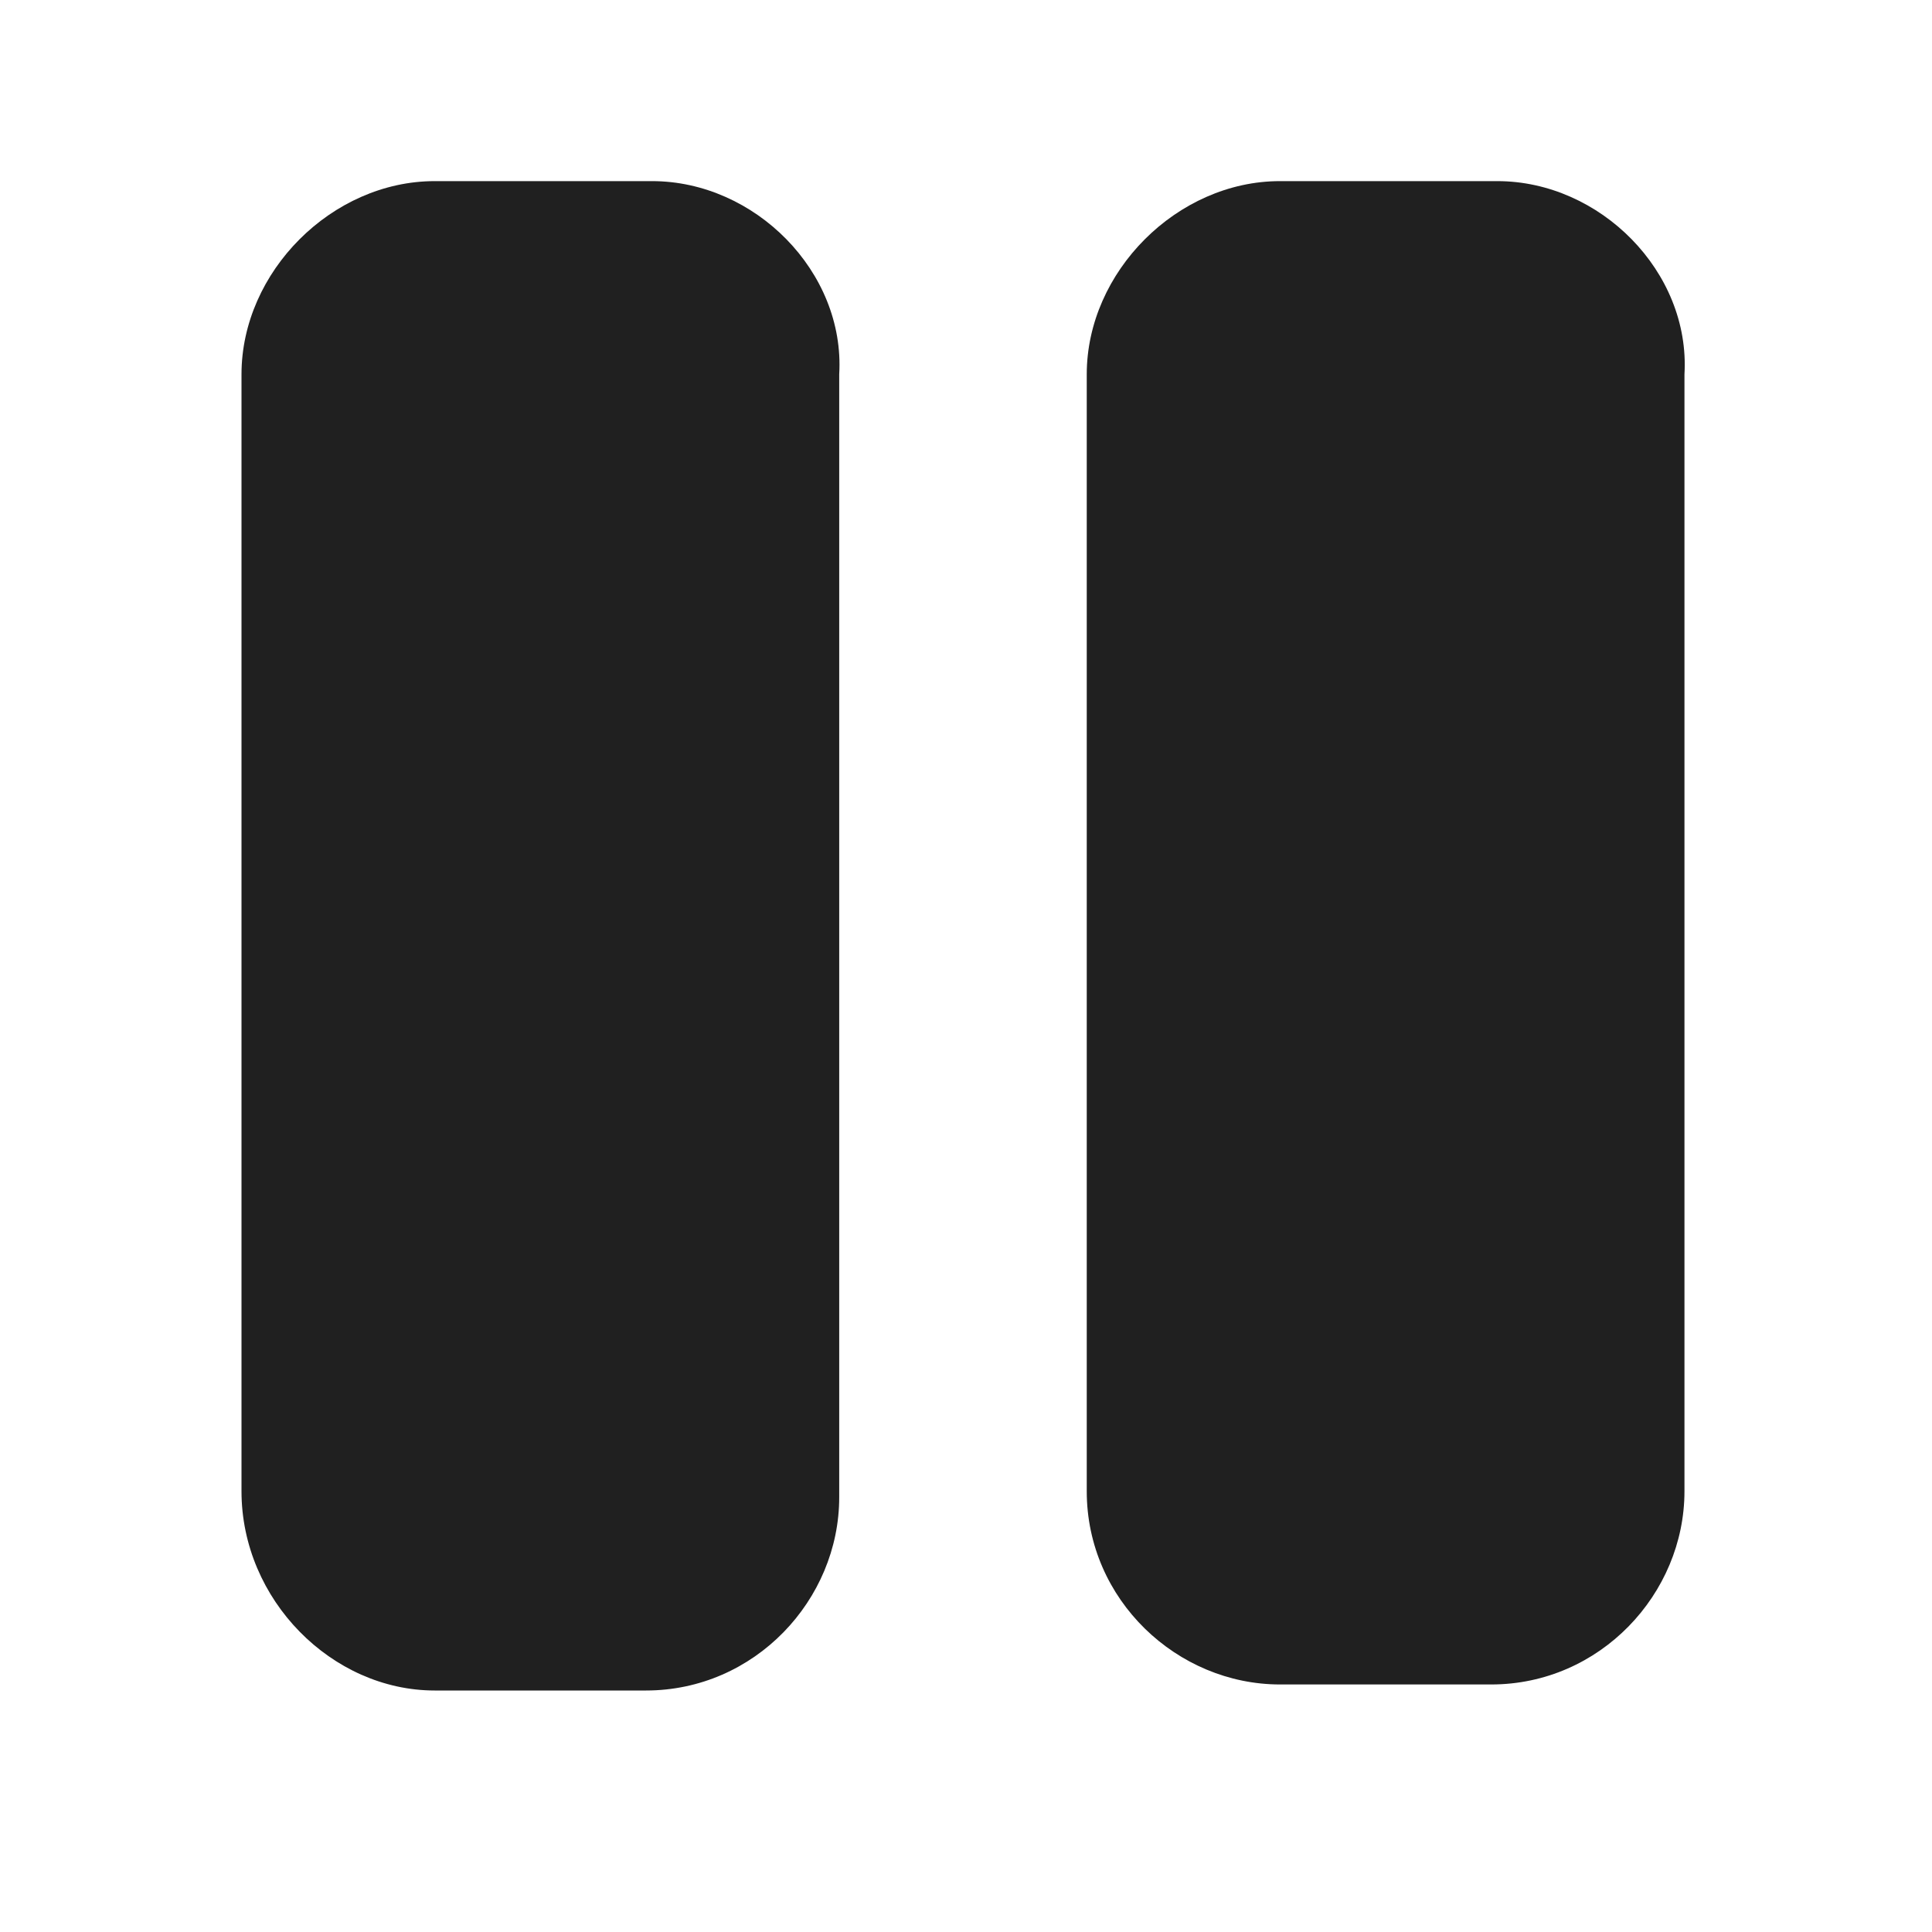
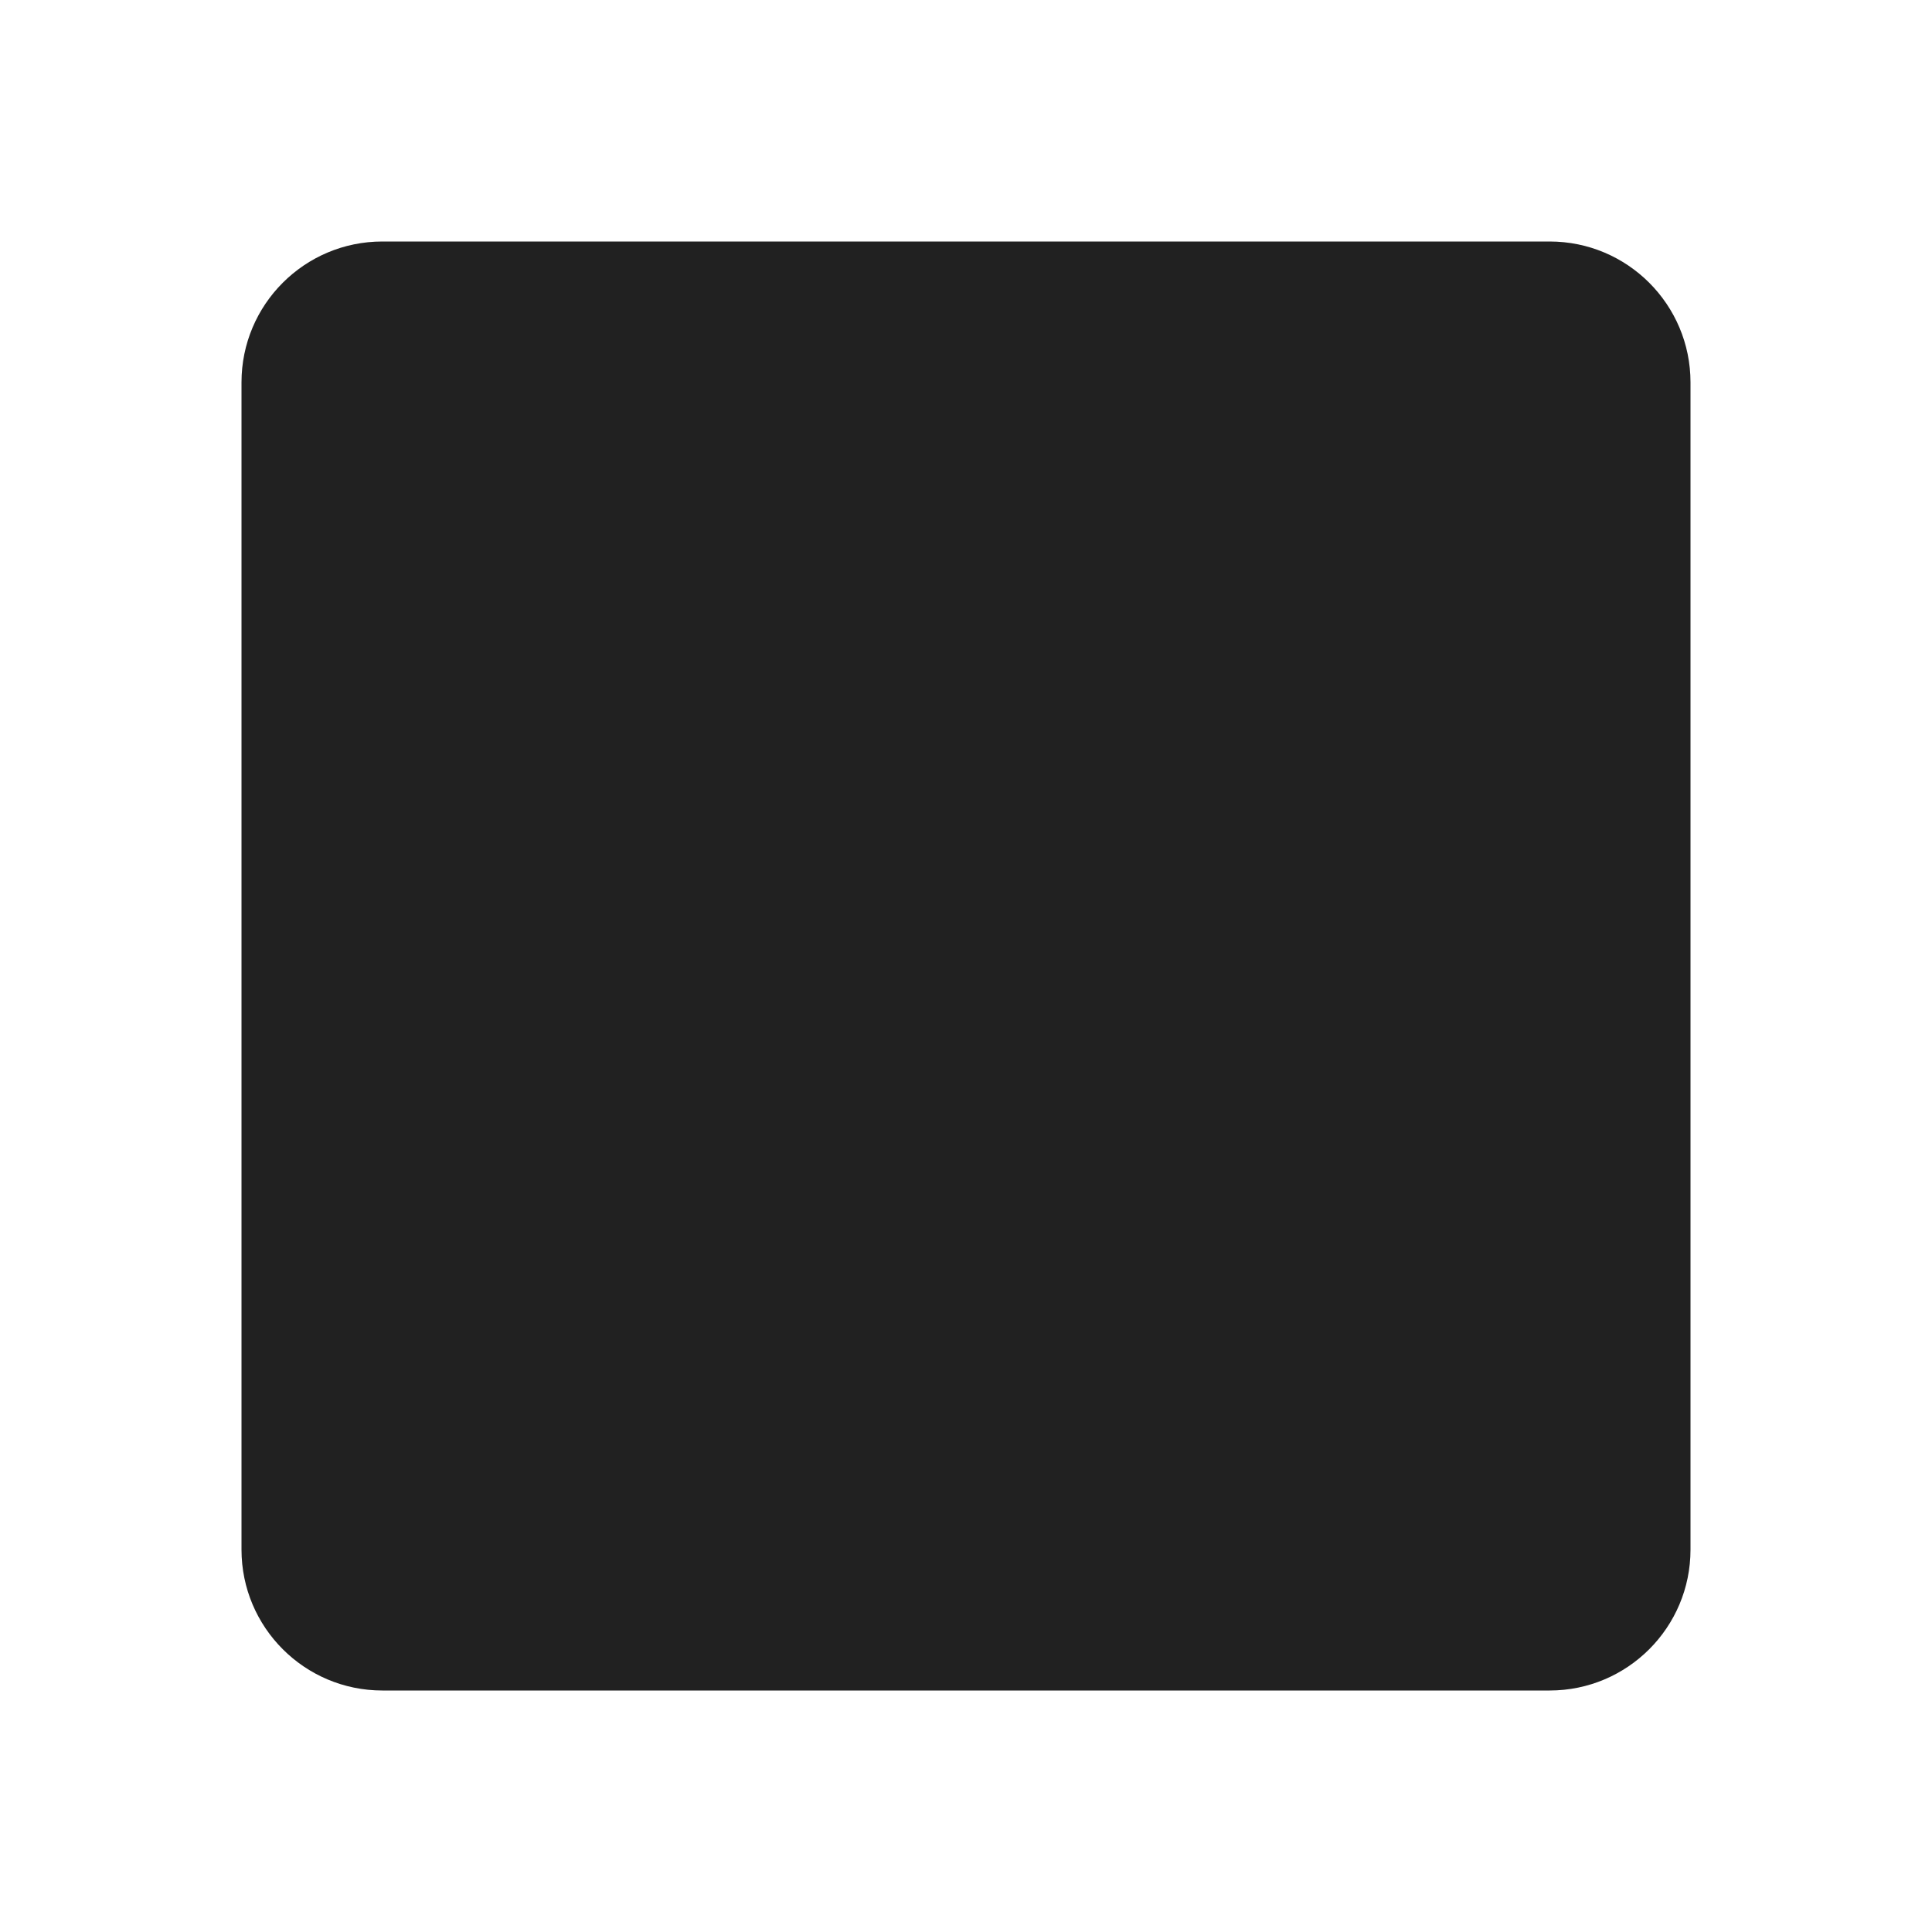
- <svg xmlns="http://www.w3.org/2000/svg" version="1.1" id="Layer_1" x="0px" y="0px" viewBox="0 0 32 32" style="enable-background:new 0 0 32 32;" xml:space="preserve">
-   <style type="text/css">
- 	.st0{fill:#202020;}
- </style>
-   <path class="st0" d="M7.2,3C5.5,3,4,4.5,4,6.2v18.5C4,26.5,5.5,28,7.2,28h3.5c1.8,0,3.2-1.5,3.2-3.2V6.2C14,4.5,12.5,3,10.8,3H7.2z   M21.2,3C19.5,3,18,4.5,18,6.2v18.5c0,1.8,1.5,3.2,3.2,3.2h3.5c1.8,0,3.2-1.5,3.2-3.2V6.2C28,4.5,26.5,3,24.8,3H21.2z" />
+ <svg xmlns="http://www.w3.org/2000/svg" width="24" height="24" fill="none" viewBox="0 0 24 24">
+   <path d="M4.75 3A1.75 1.75 0 0 0 3 4.75v14.5c0 .966.784 1.75 1.75 1.75h14.5A1.75 1.75 0 0 0 21 19.25V4.75A1.75 1.75 0 0 0 19.25 3H4.75Z" fill="#212121" />
</svg>
